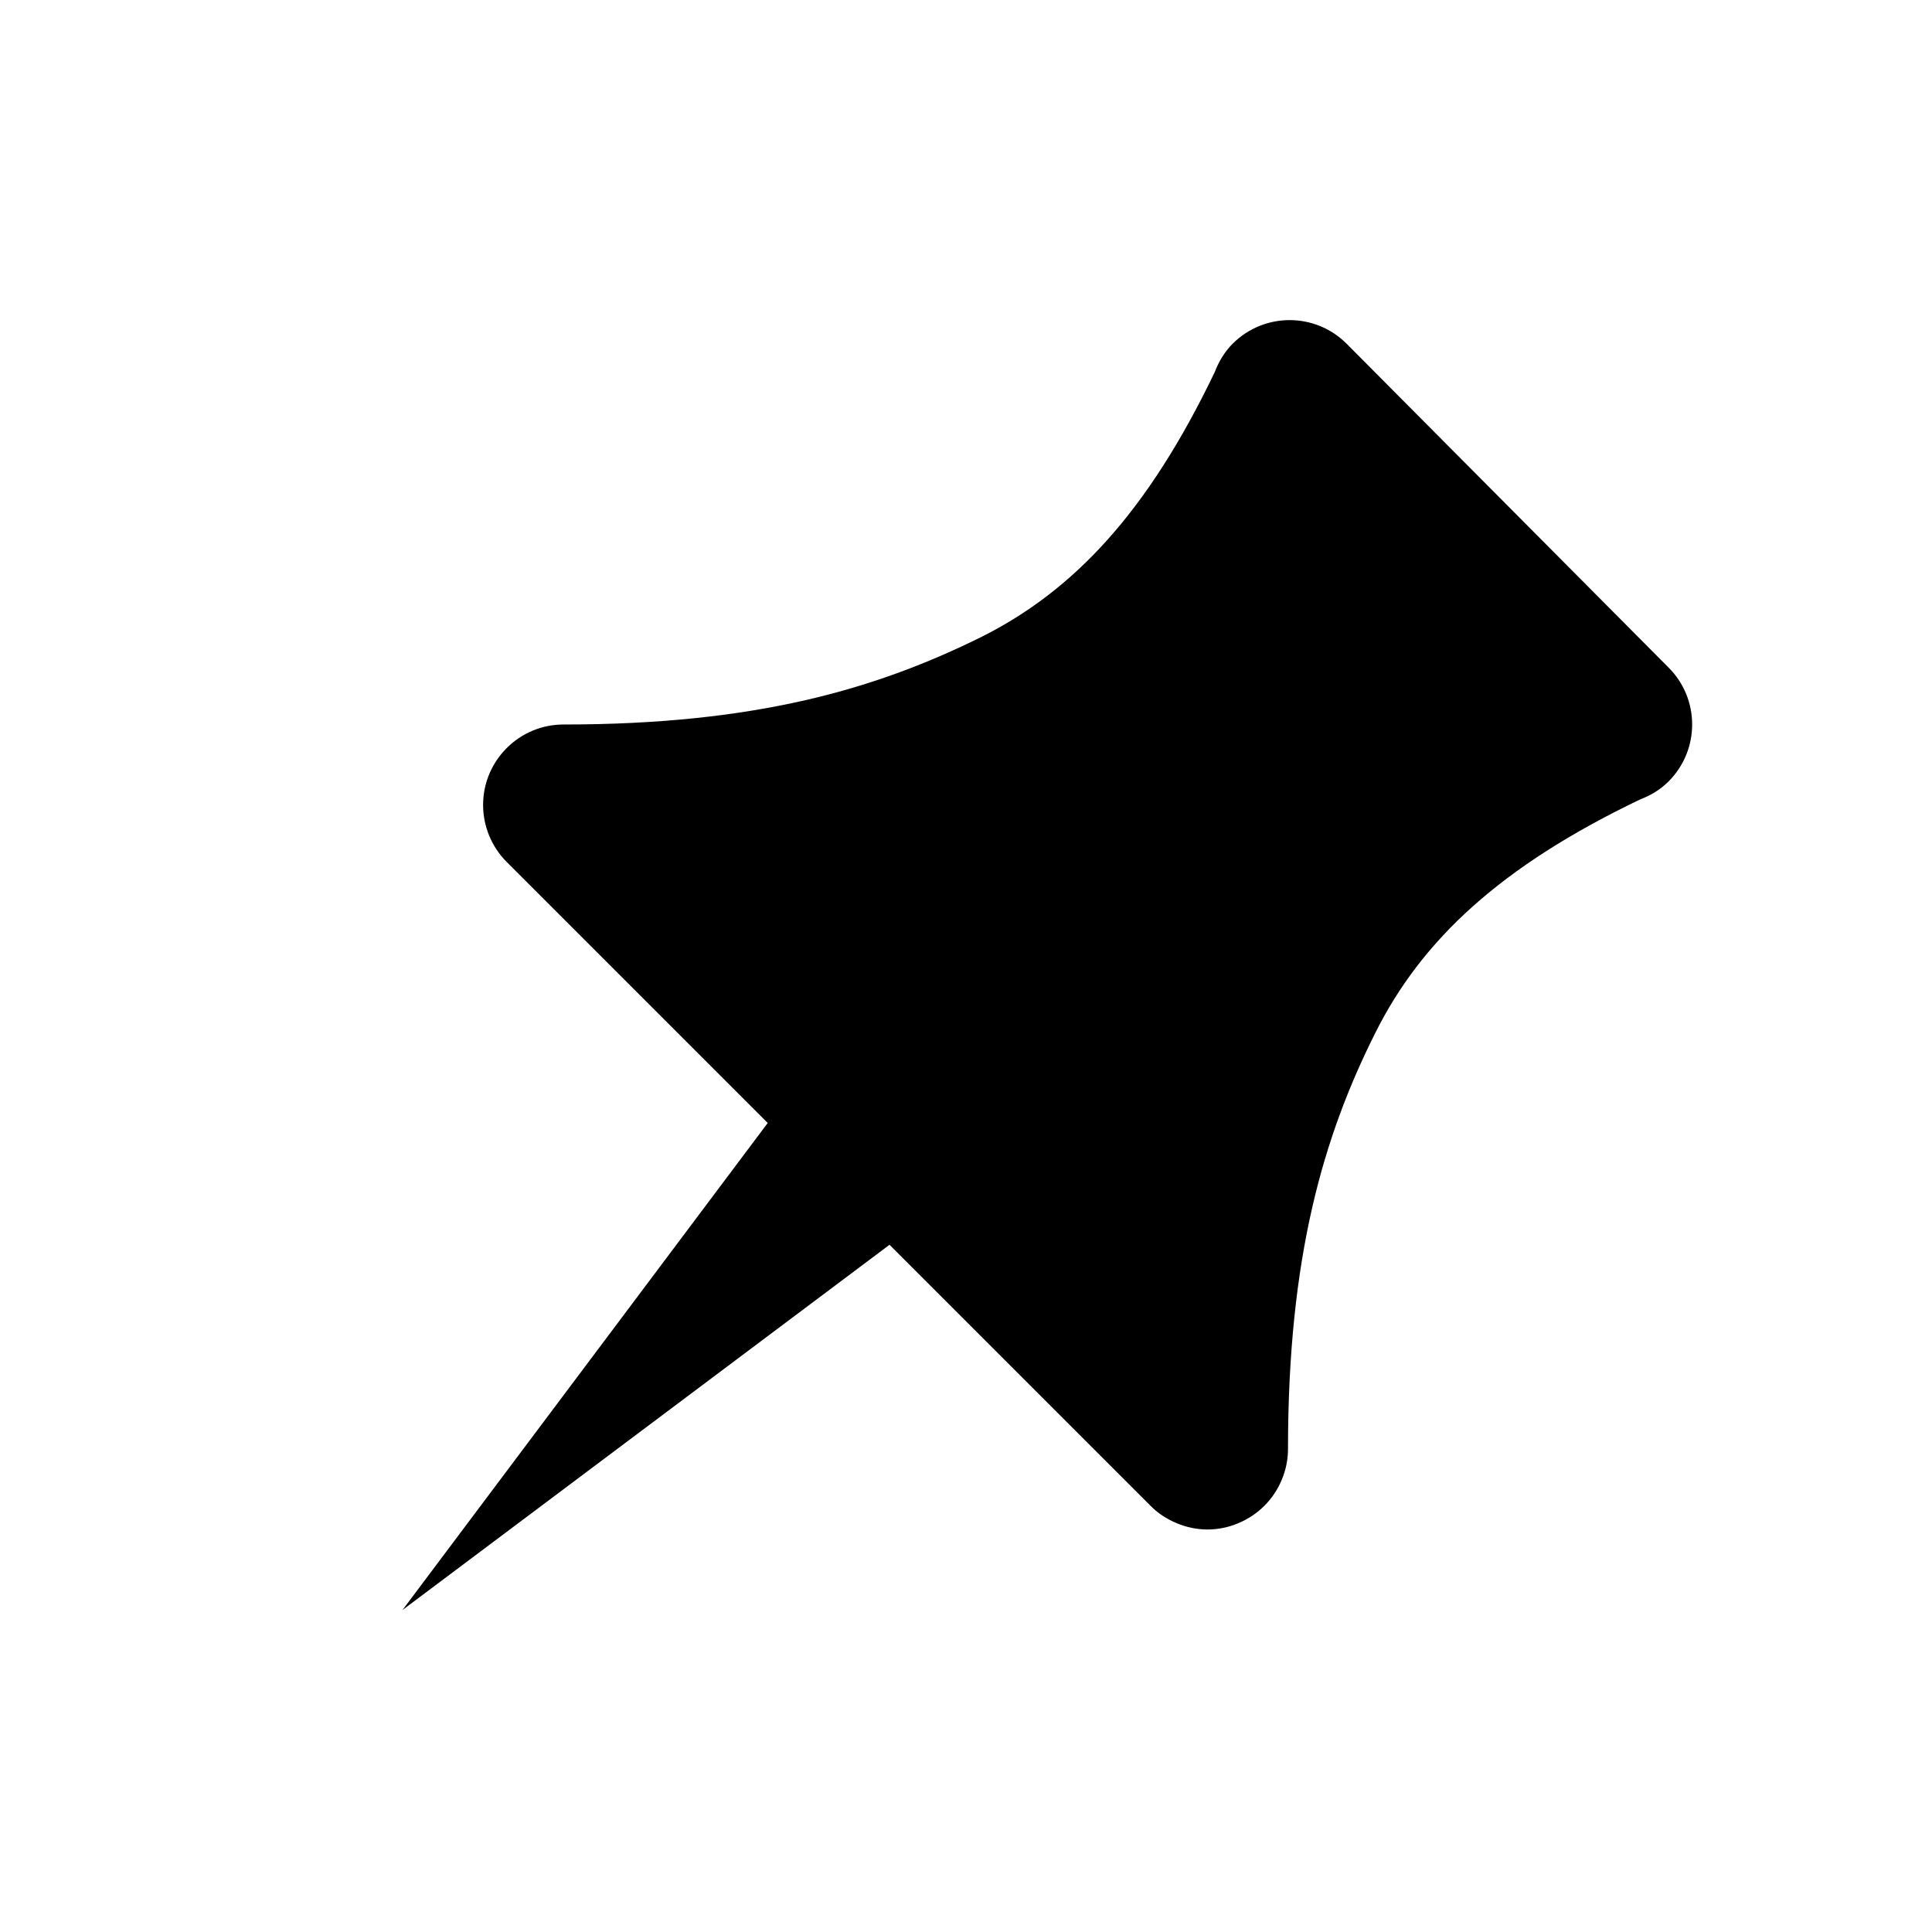
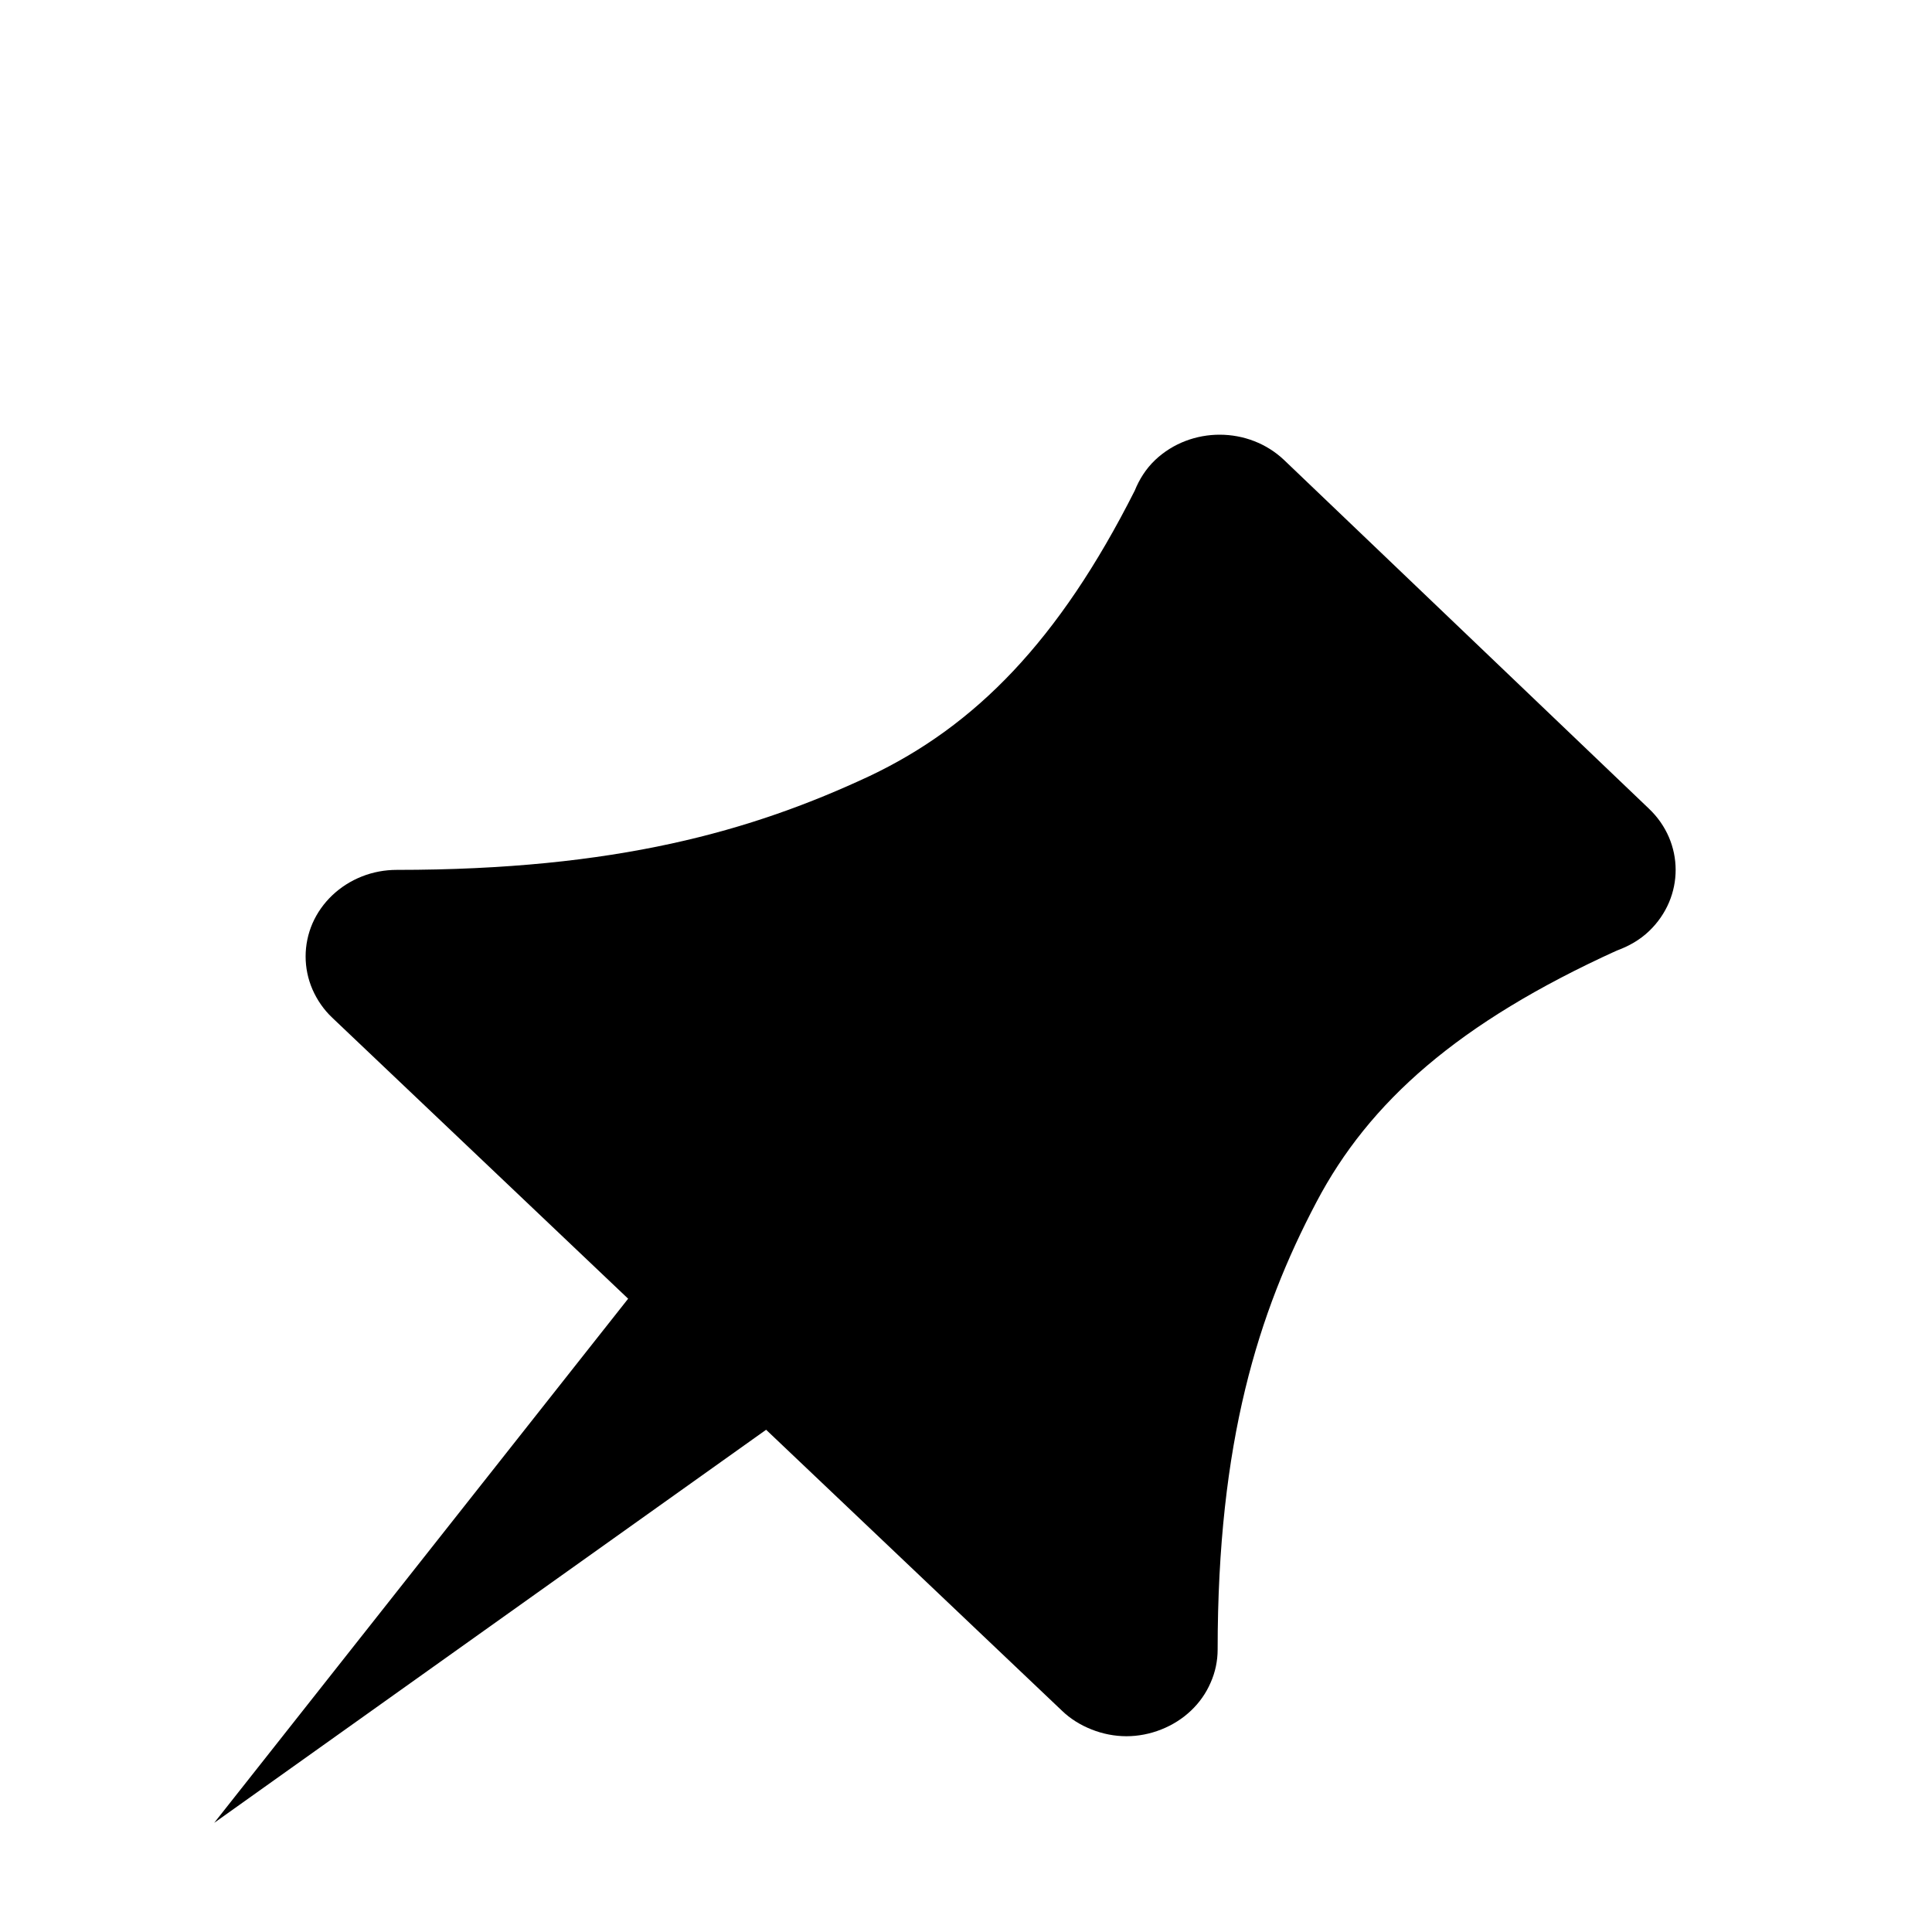
- <svg xmlns="http://www.w3.org/2000/svg" baseProfile="tiny" height="24px" id="Layer_1" version="1.2" viewBox="0 0 24 24" width="24px" xml:space="preserve">
-   <path d="M16.729,4.271c-0.389-0.391-1.021-0.393-1.414-0.004c-0.104,0.104-0.176,0.227-0.225,0.355  c-0.832,1.736-1.748,2.715-2.904,3.293C10.889,8.555,9.4,9,7,9C6.87,9,6.74,9.025,6.618,9.076C6.373,9.178,6.179,9.373,6.077,9.617  c-0.101,0.244-0.101,0.52,0,0.764c0.051,0.123,0.124,0.234,0.217,0.326l3.243,3.243L5,20l6.05-4.537l3.242,3.242  c0.092,0.094,0.203,0.166,0.326,0.217C14.74,18.973,14.87,19,15,19s0.26-0.027,0.382-0.078c0.245-0.102,0.44-0.295,0.541-0.541  C15.974,18.26,16,18.129,16,18c0-2.4,0.444-3.889,1.083-5.166c0.577-1.156,1.556-2.072,3.293-2.904  c0.129-0.049,0.251-0.121,0.354-0.225c0.389-0.393,0.387-1.025-0.004-1.414L16.729,4.271z" />
+ <svg xmlns="http://www.w3.org/2000/svg" height="24px" id="Layer_1" version="1.2" viewBox="0 0 24 24" width="24px" xml:space="preserve">
+   <defs id="defs7" />
+   <path d="M 15.954,5.717 C 15.513,5.296 14.796,5.294 14.351,5.713 14.233,5.825 14.152,5.957 14.096,6.095 13.153,7.963 12.115,9.017 10.805,9.639 9.335,10.327 7.648,10.806 4.928,10.806 c -0.147,0 -0.295,0.027 -0.433,0.082 -0.278,0.11 -0.498,0.32 -0.613,0.582 -0.114,0.263 -0.114,0.56 0,0.822 0.058,0.132 0.141,0.252 0.246,0.351 l 3.675,3.49 -5.142,6.511 6.856,-4.883 3.674,3.489 c 0.104,0.101 0.23,0.179 0.369,0.234 0.138,0.055 0.286,0.084 0.433,0.084 0.147,0 0.295,-0.029 0.433,-0.084 0.278,-0.11 0.499,-0.317 0.613,-0.582 0.058,-0.13 0.087,-0.271 0.087,-0.41 0,-2.583 0.503,-4.185 1.227,-5.559 0.654,-1.244 1.763,-2.23 3.732,-3.125 0.146,-0.053 0.284,-0.13 0.401,-0.242 0.441,-0.423 0.439,-1.103 -0.004,-1.522 L 15.954,5.717 Z" id="path3" />
</svg>
